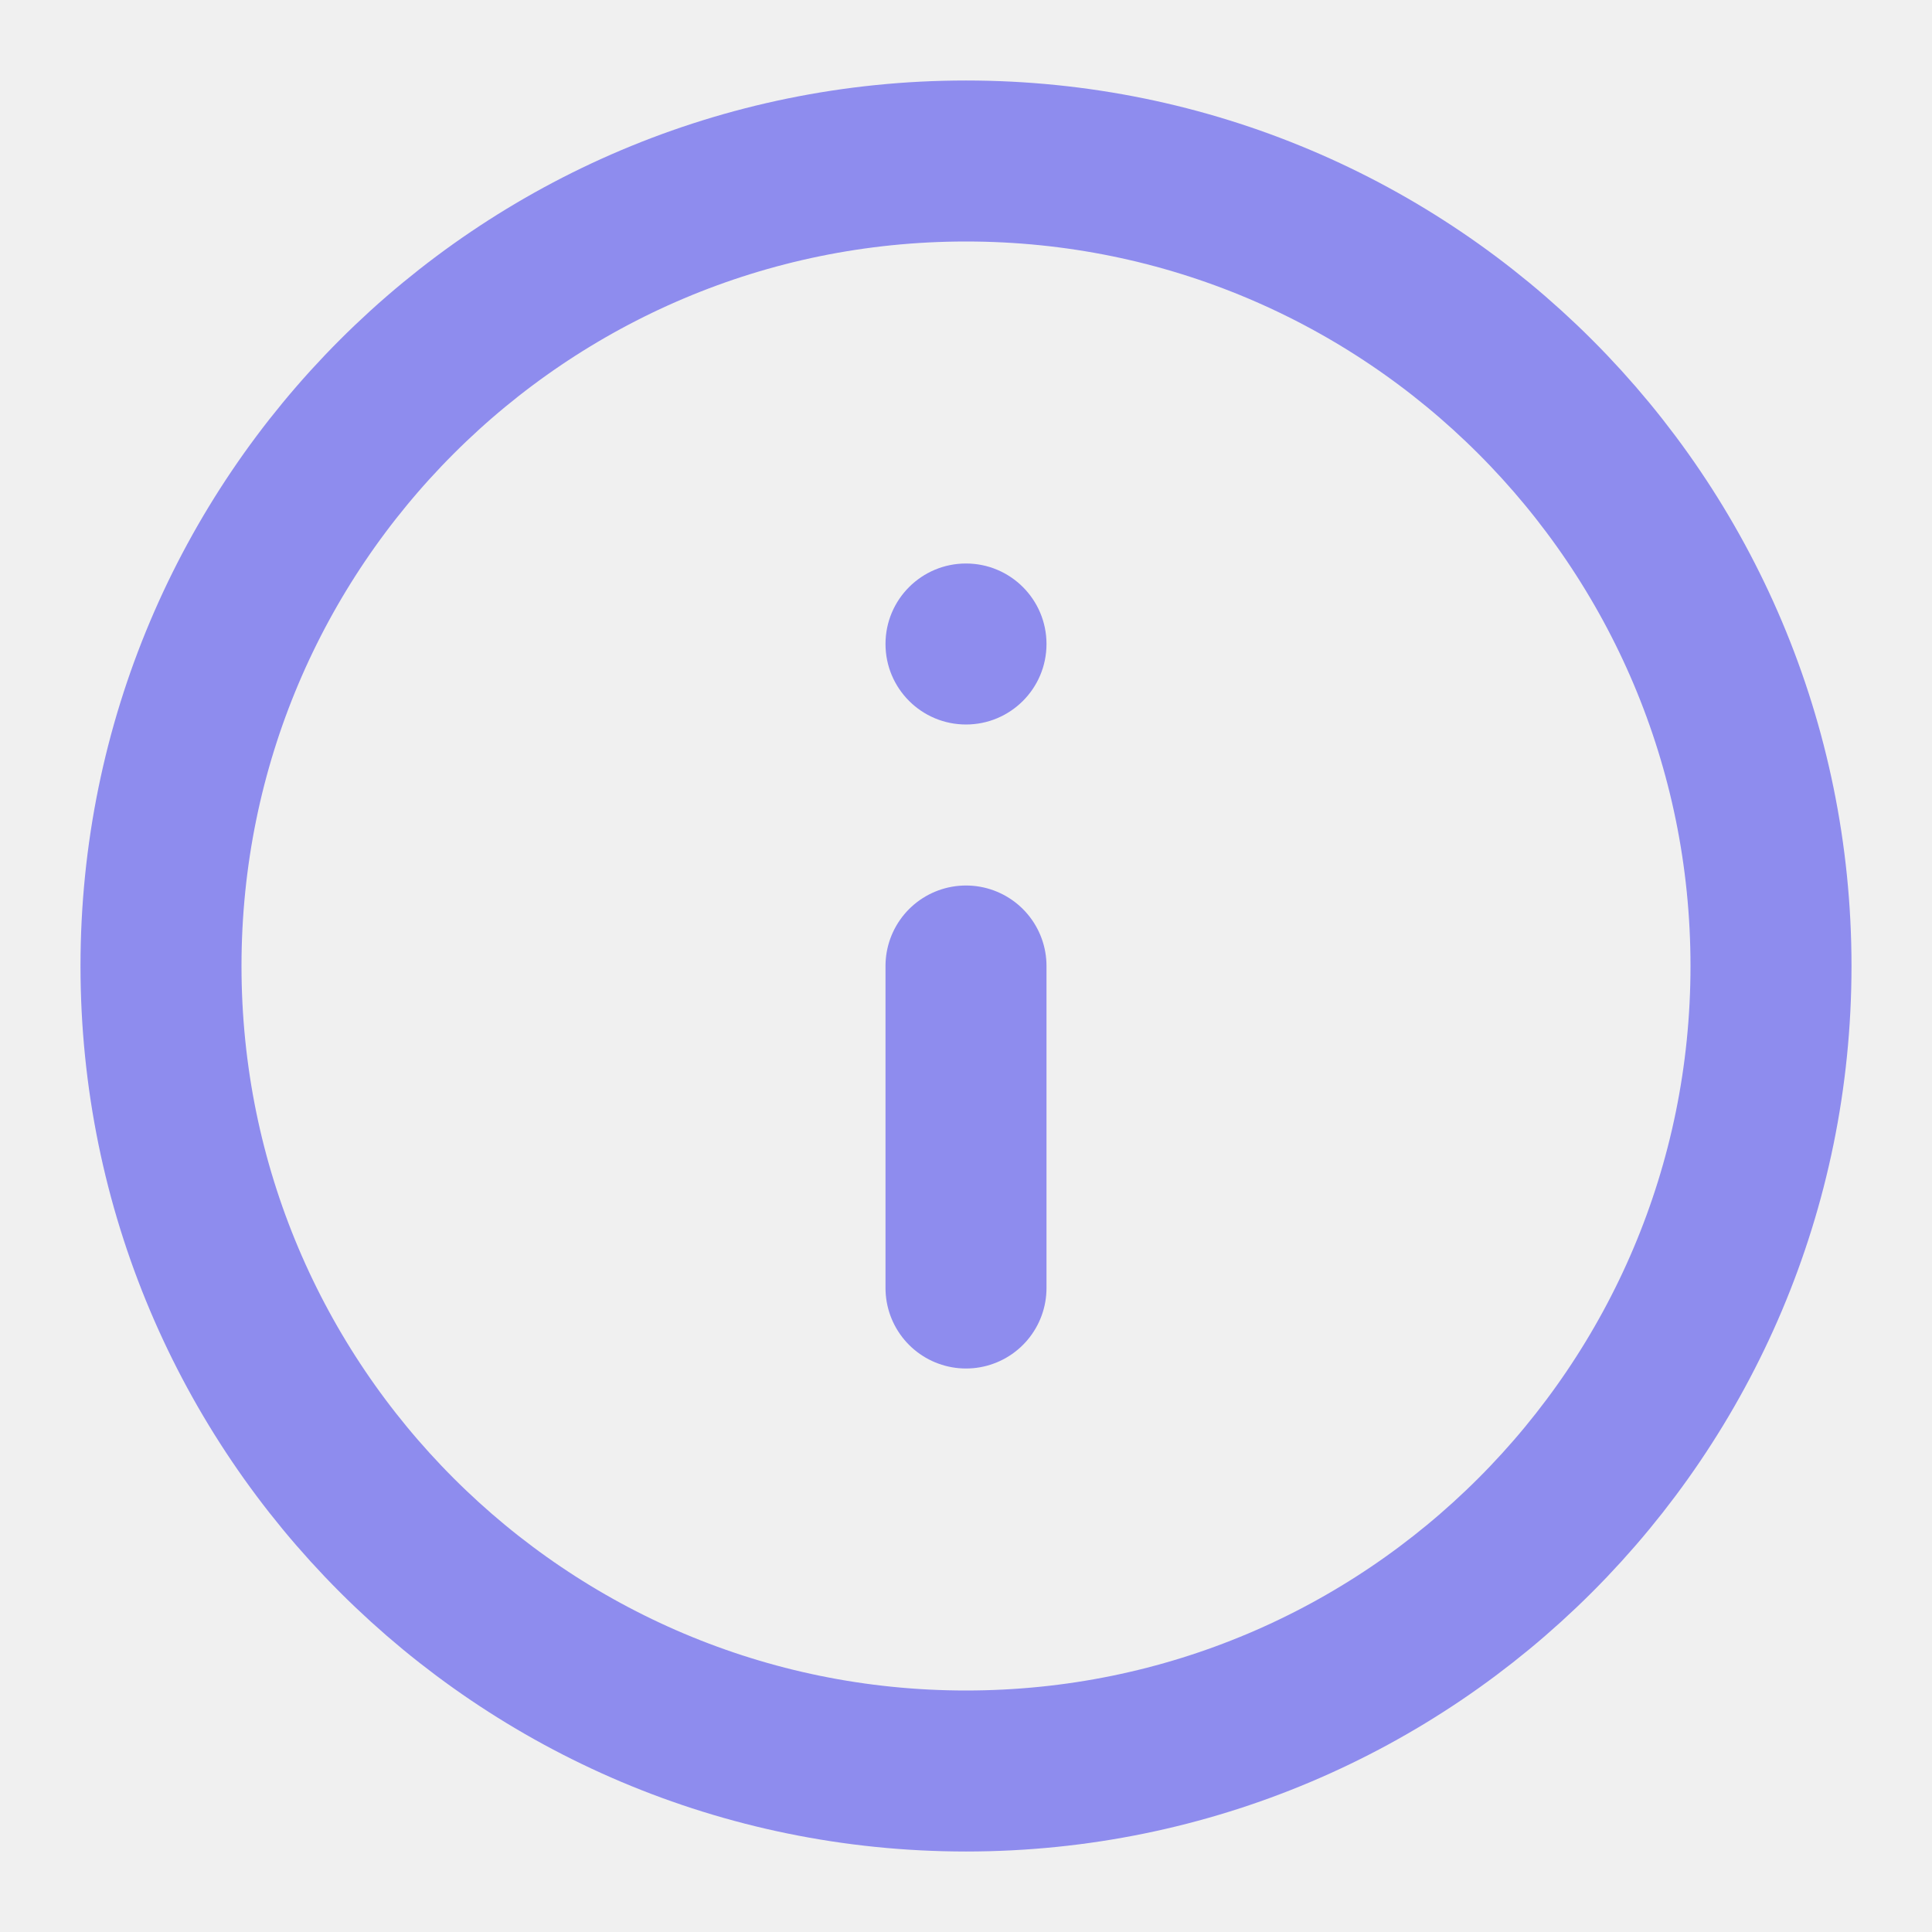
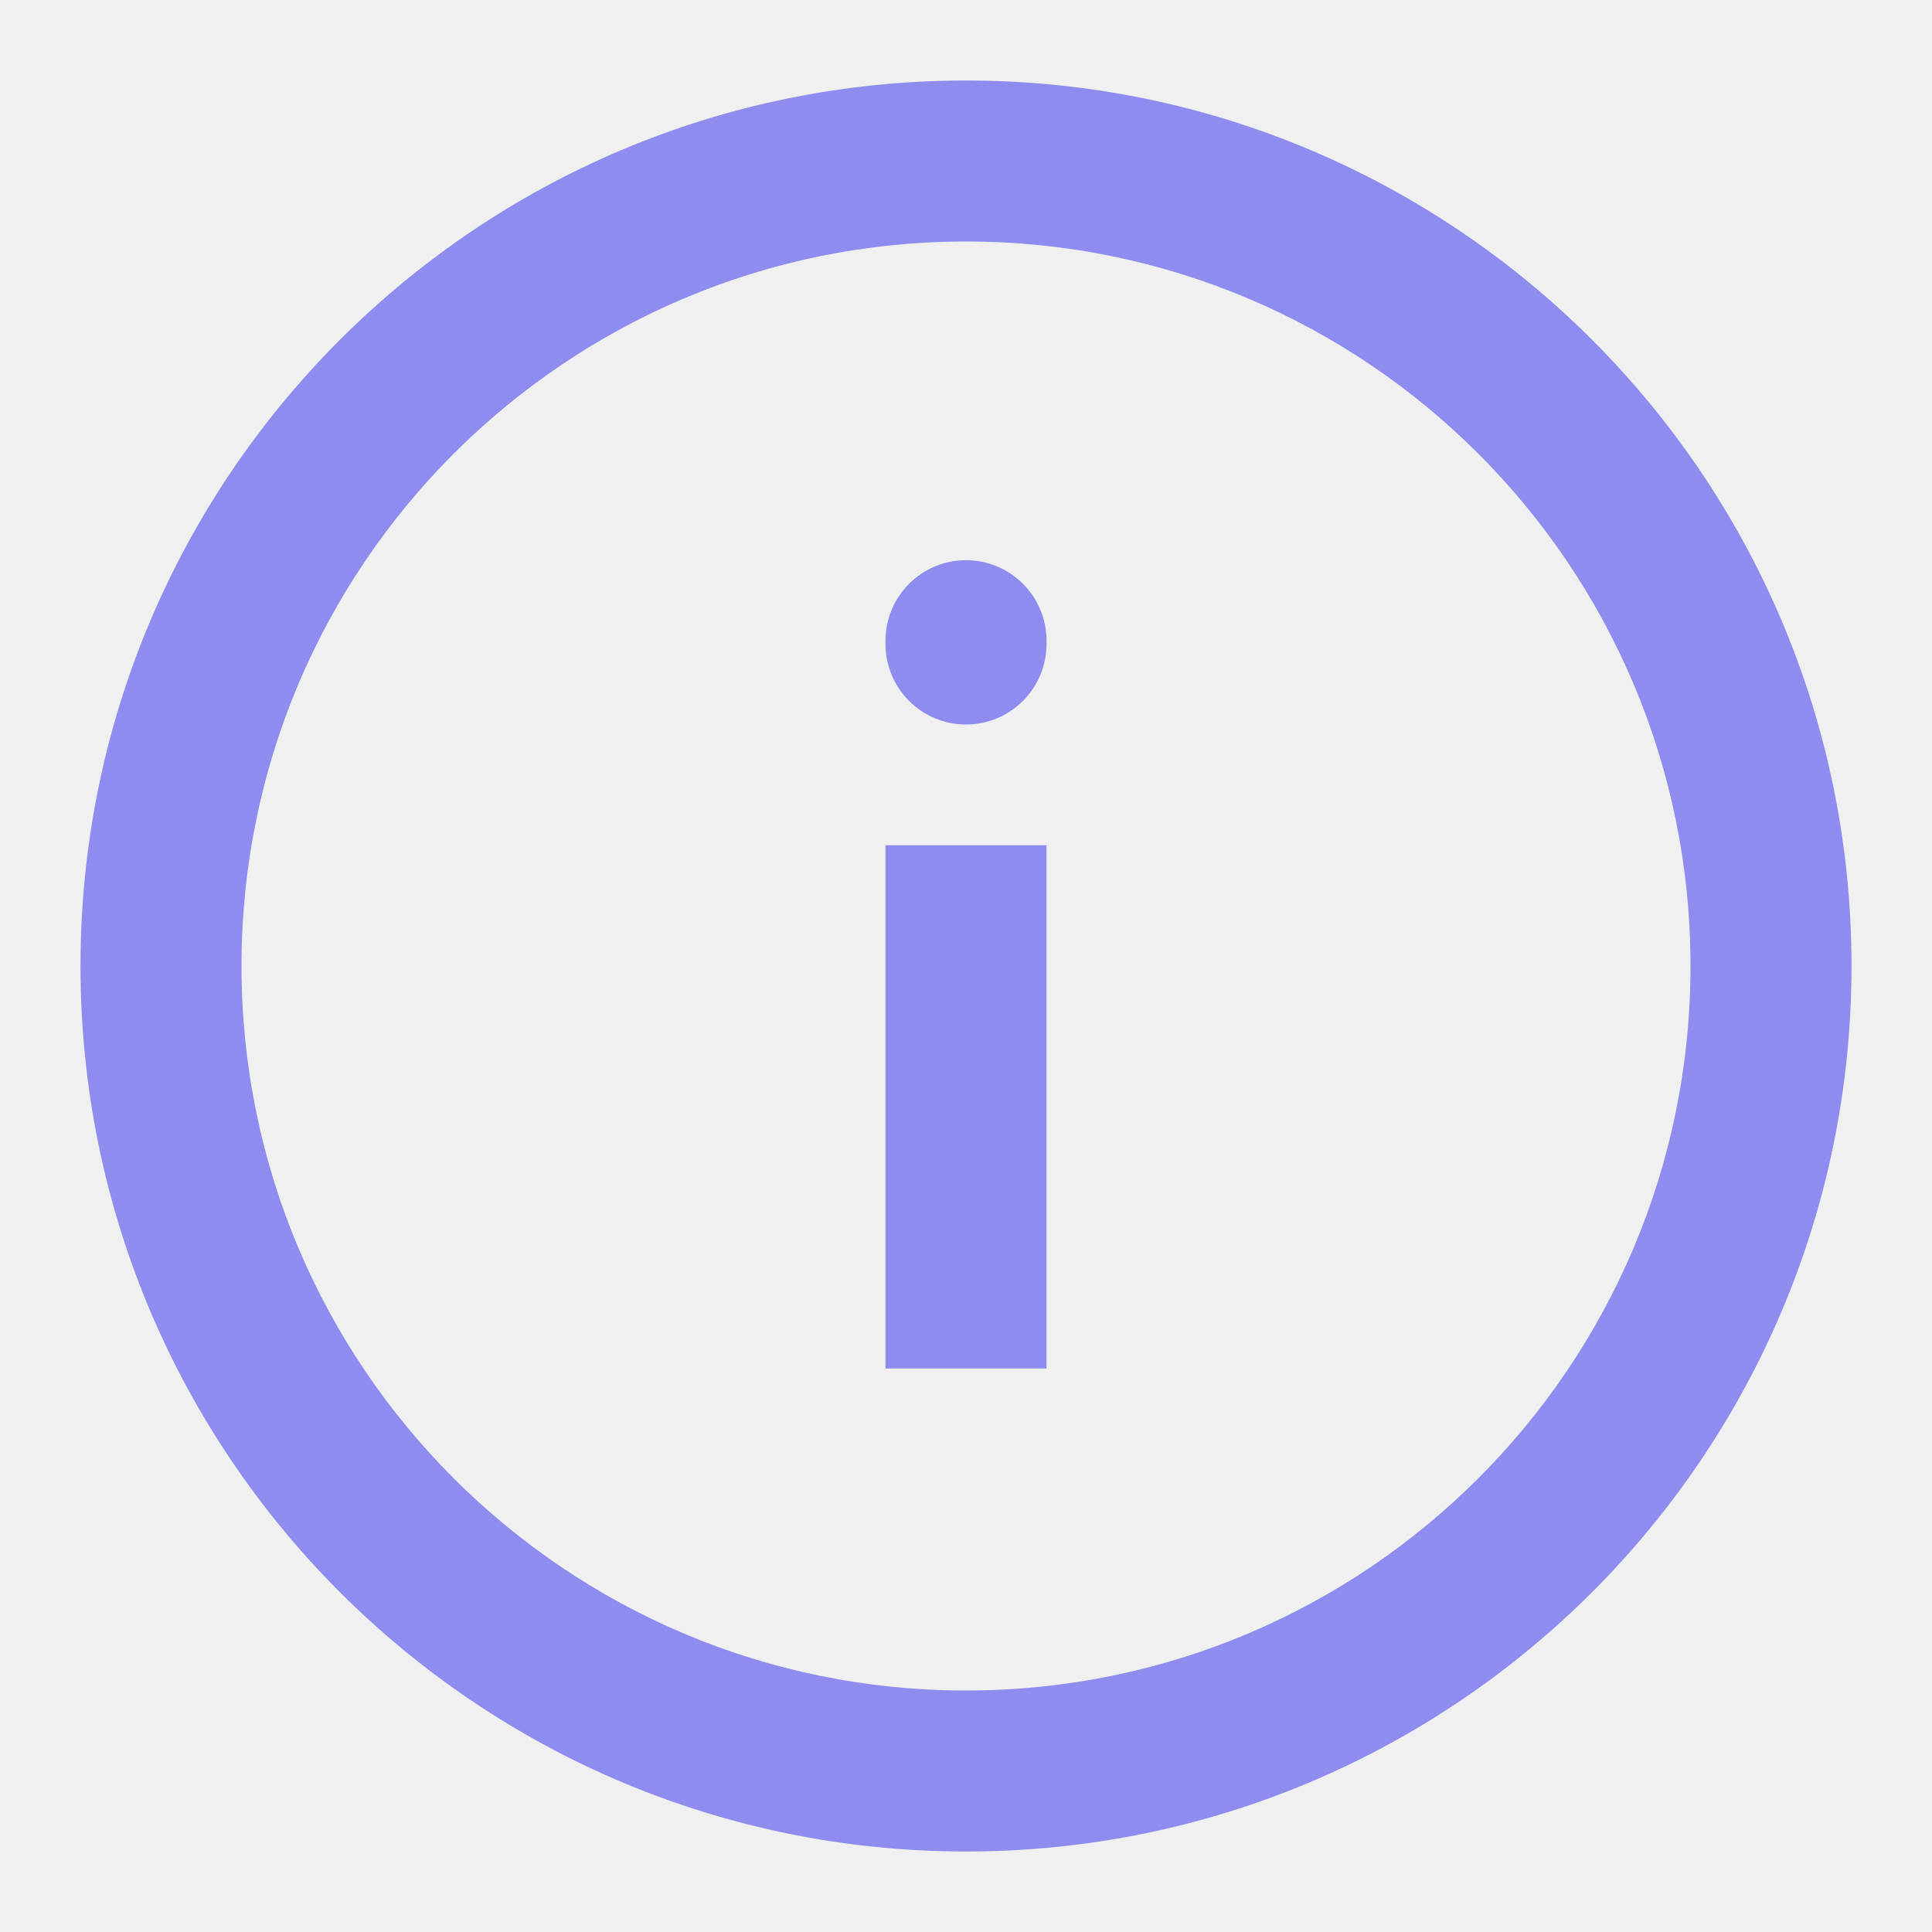
<svg xmlns="http://www.w3.org/2000/svg" width="24" height="24" viewBox="0 0 24 24" fill="none">
-   <g clip-path="url(#clip0_5_3295)">
-     <path d="M12 22C17.523 22 22 17.523 22 12C22 6.477 17.523 2 12 2C6.477 2 2 6.477 2 12C2 17.523 6.477 22 12 22Z" stroke="#8E8CEE" stroke-width="2" stroke-linecap="round" stroke-linejoin="round" />
-     <path d="M12 16V12" stroke="#8E8CEE" stroke-width="2" stroke-linecap="round" stroke-linejoin="round" />
-     <circle cx="12" cy="8" r="1" fill="#8E8CEE" />
-   </g>
-   <defs>
-     <clipPath id="clip0_5_3295">
-       <rect width="24" height="24" fill="white" />
-     </clipPath>
-   </defs>
+   <path d="M11 16V17H13V16H11ZM13 7.959C13 7.407 12.552 6.959 12 6.959C11.448 6.959 11 7.407 11 7.959H13ZM11 8C11 8.552 11.448 9 12 9C12.552 9 13 8.552 13 8H11ZM23 12C23 5.925 18.075 1 12 1V3C16.971 3 21 7.029 21 12H23ZM12 1C5.925 1 1 5.925 1 12H3C3 7.029 7.029 3 12 3V1ZM1 12C1 18.075 5.925 23 12 23V21C7.029 21 3 16.971 3 12H1ZM12 23C18.075 23 23 18.075 23 12H21C21 16.971 16.971 21 12 21V23ZM13 16V10.5H11V16H13ZM11 7.959V8H13V7.959H11Z" fill="#8E8CEE" />
</svg>
